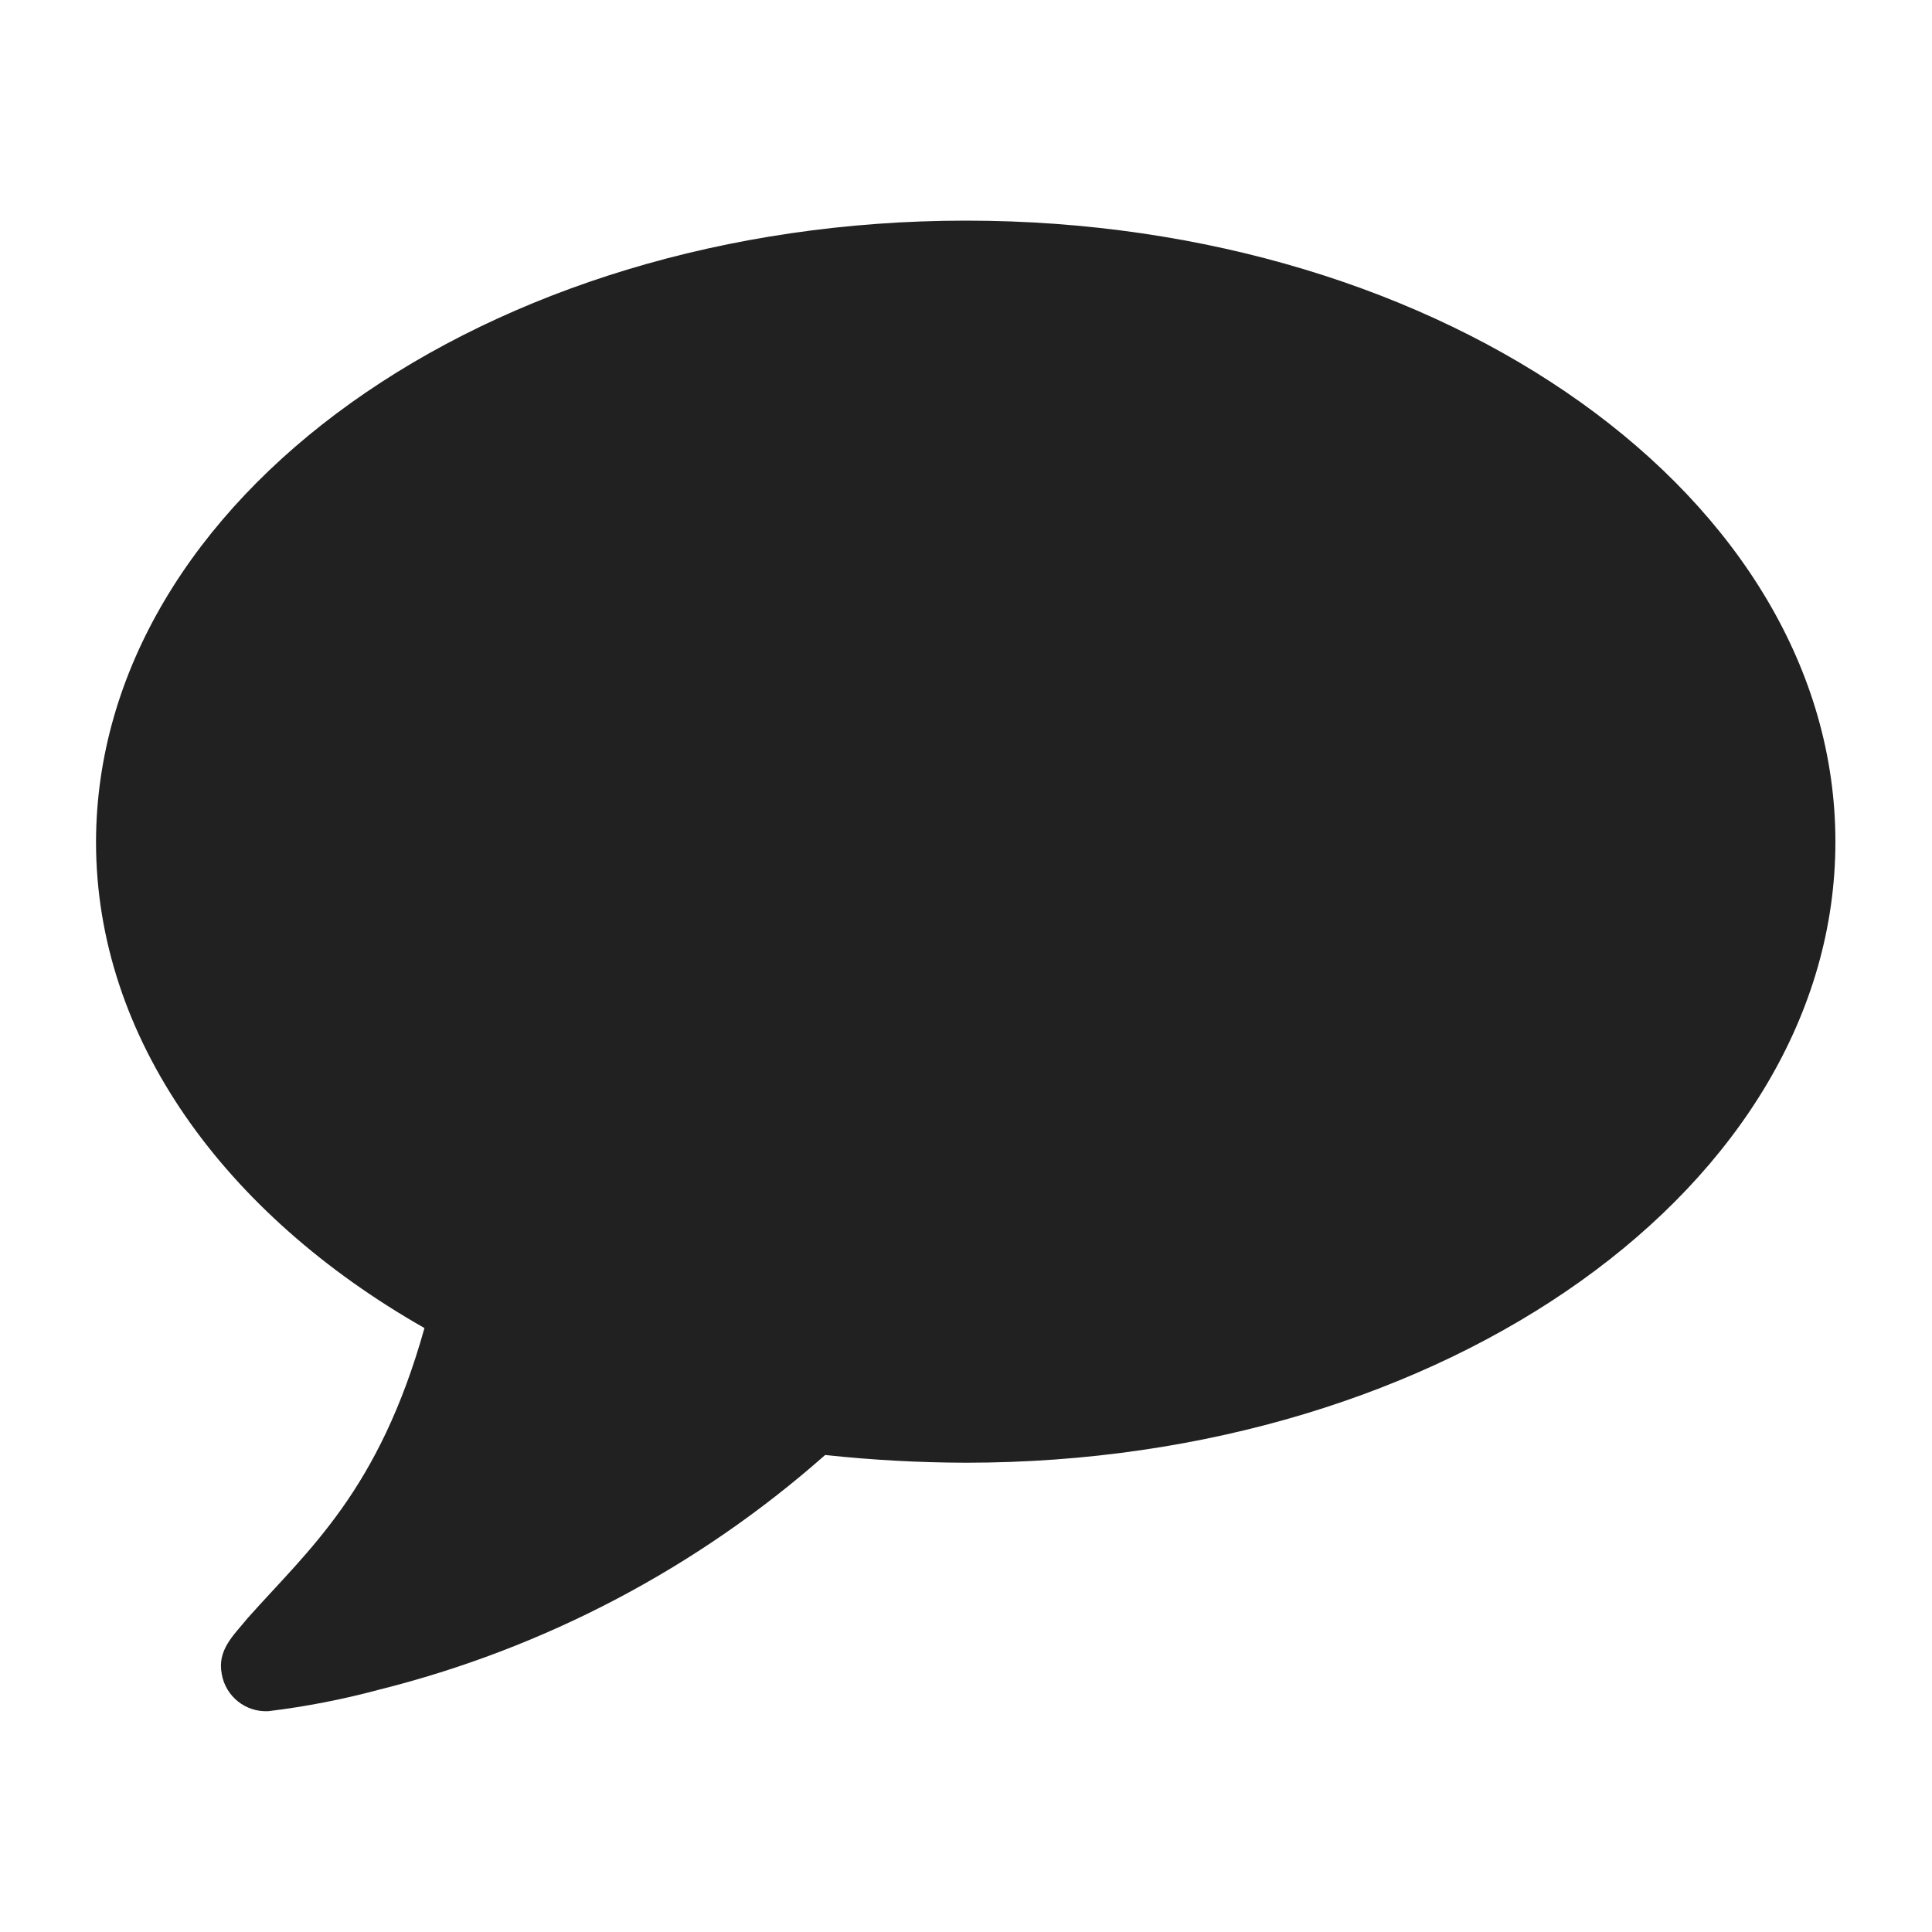
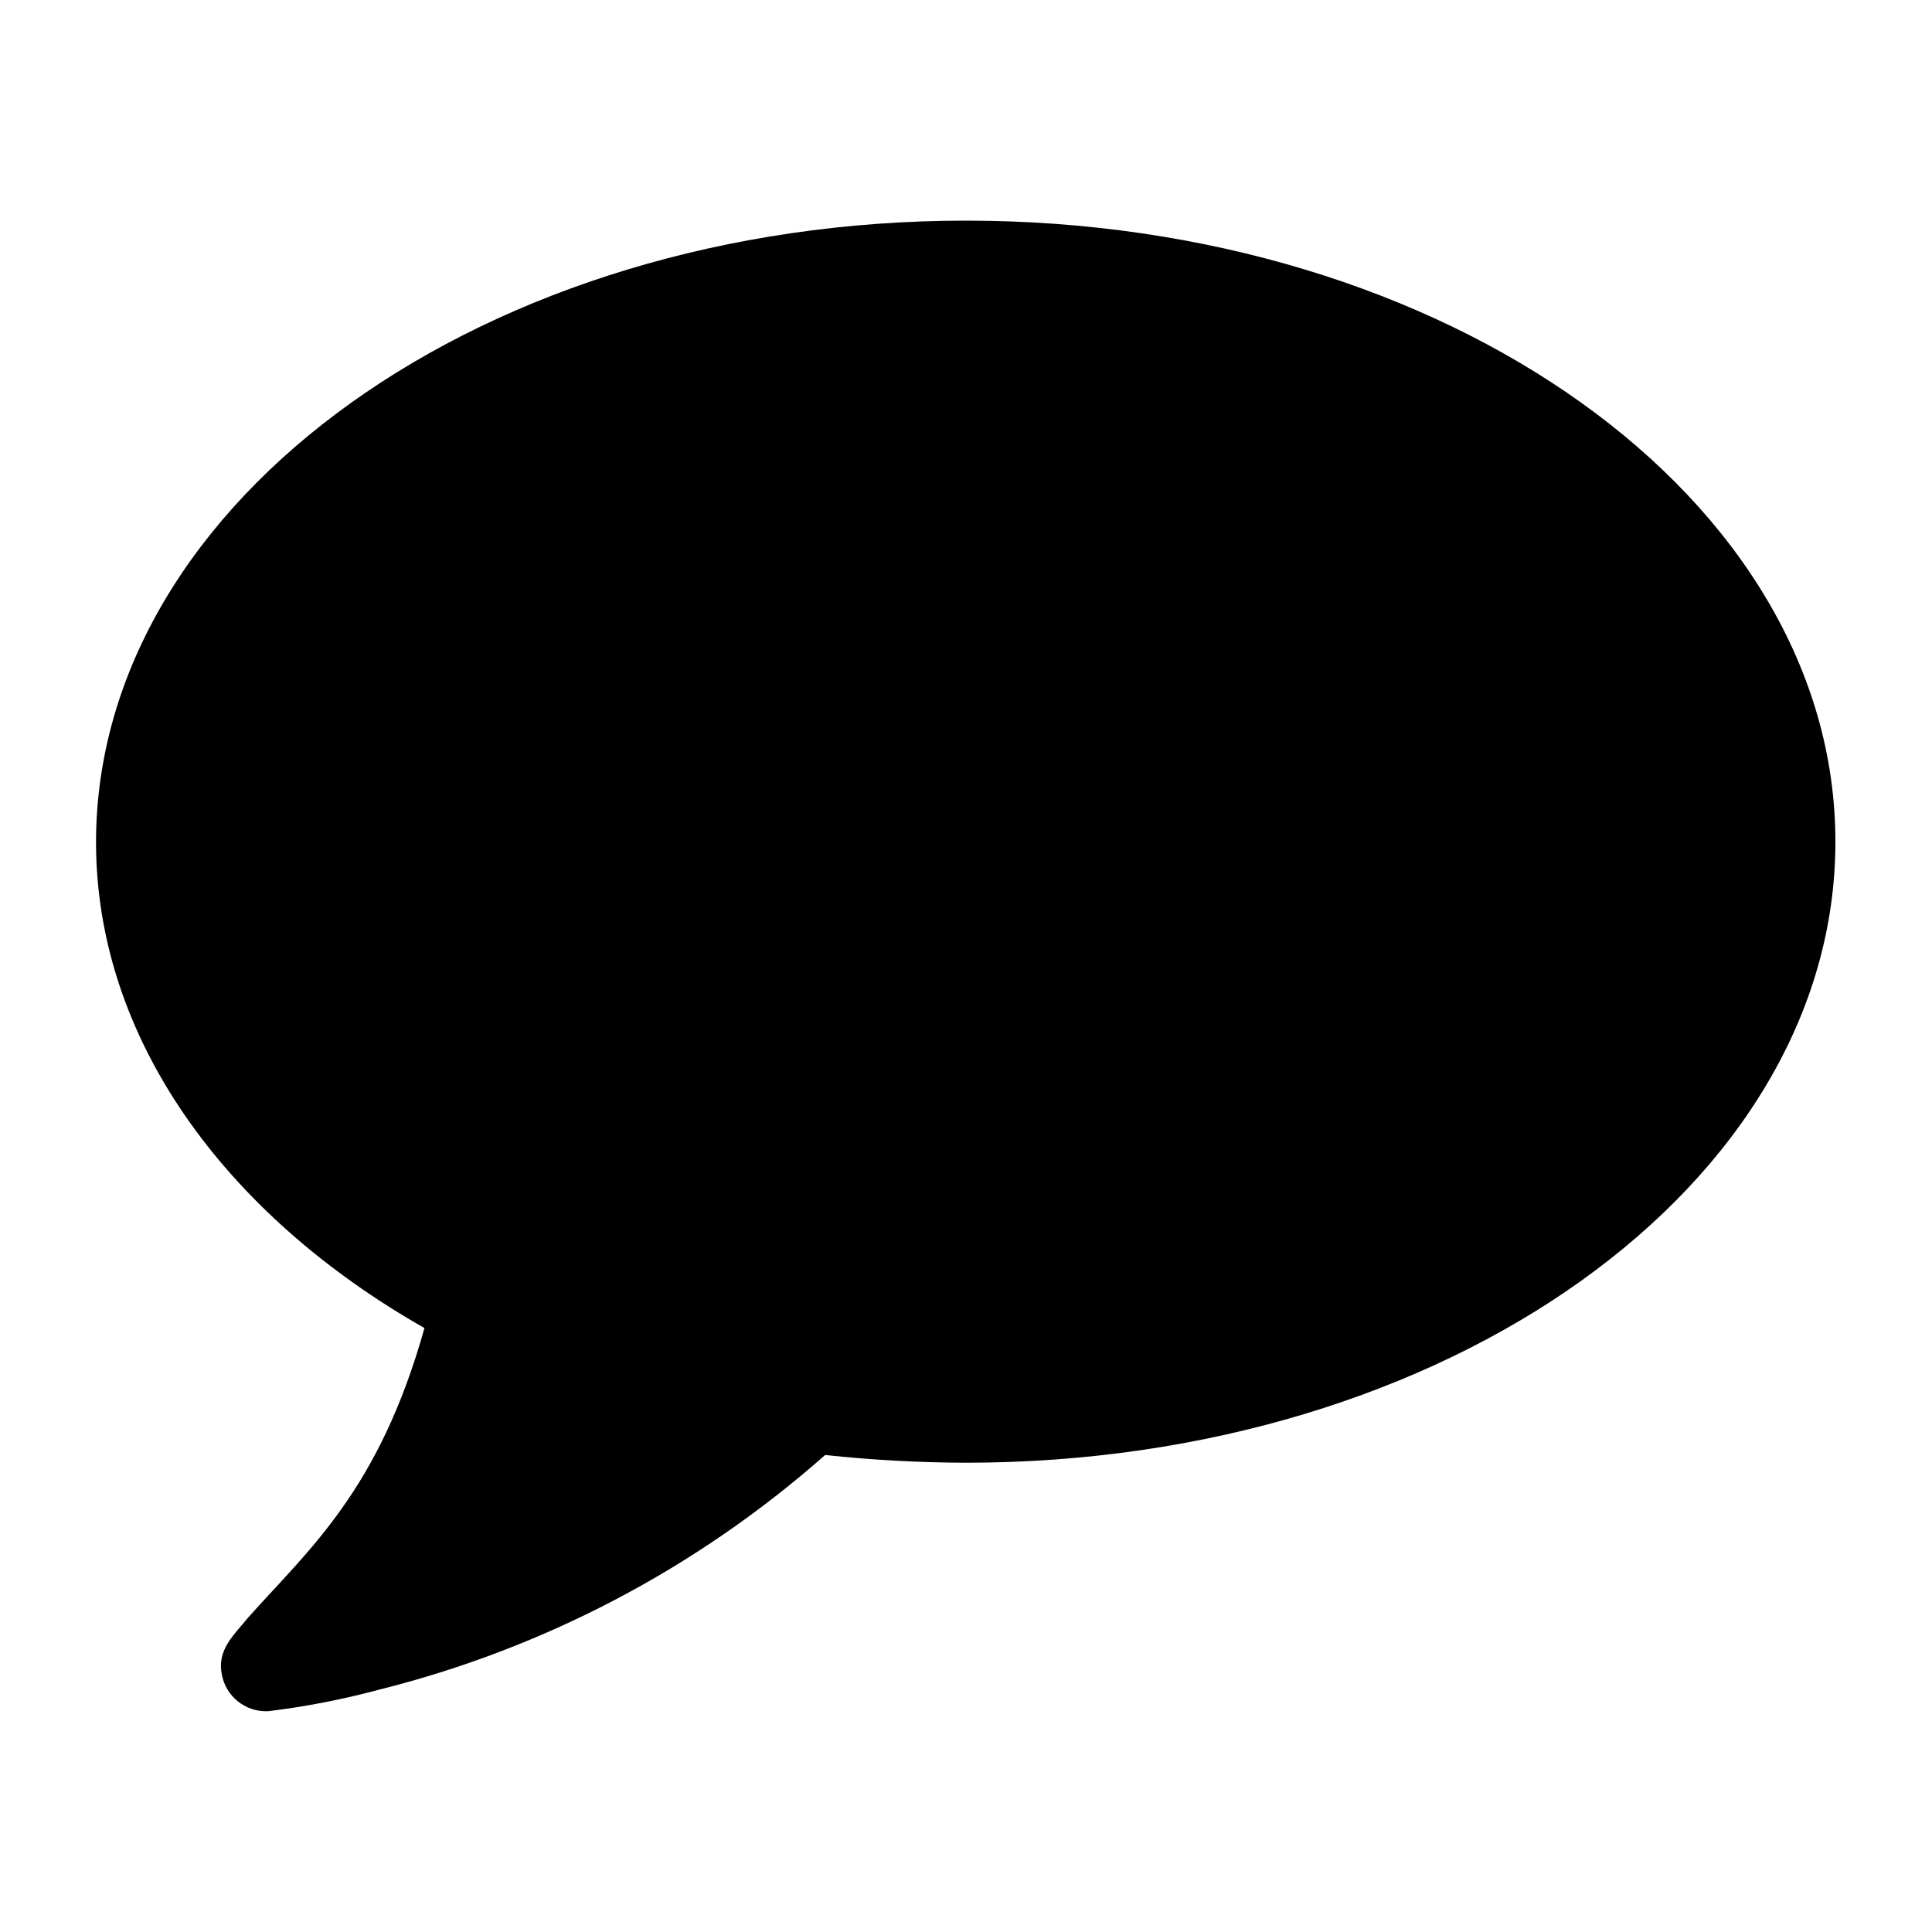
<svg xmlns="http://www.w3.org/2000/svg" class="icon" viewBox="0 0 100 100" aria-hidden="true" role="img">
-   <path d="M95 43.57c0 17.78-20.14 32.14-45 32.14a69.69 69.69 0 01-7.29-.4 55 55 0 01-23.1 12.15 41.06 41.06 0 01-5.72 1.11 2.32 2.32 0 01-2.41-1.91c-.25-1.26.6-2 1.35-2.92 3.17-3.56 6.78-6.58 9.14-15-10.34-5.88-17-15-17-25.16C5 25.84 25.14 11.42 50 11.42s45 14.37 45 32.15z" fill="#212121" />
+   <path d="M95 43.57c0 17.78-20.14 32.14-45 32.14a69.69 69.69 0 01-7.29-.4 55 55 0 01-23.1 12.15 41.06 41.06 0 01-5.72 1.11 2.32 2.32 0 01-2.41-1.91c-.25-1.26.6-2 1.35-2.92 3.17-3.56 6.78-6.58 9.14-15-10.34-5.88-17-15-17-25.16C5 25.84 25.14 11.42 50 11.42s45 14.37 45 32.15z" fill="currentColor" />
</svg>
